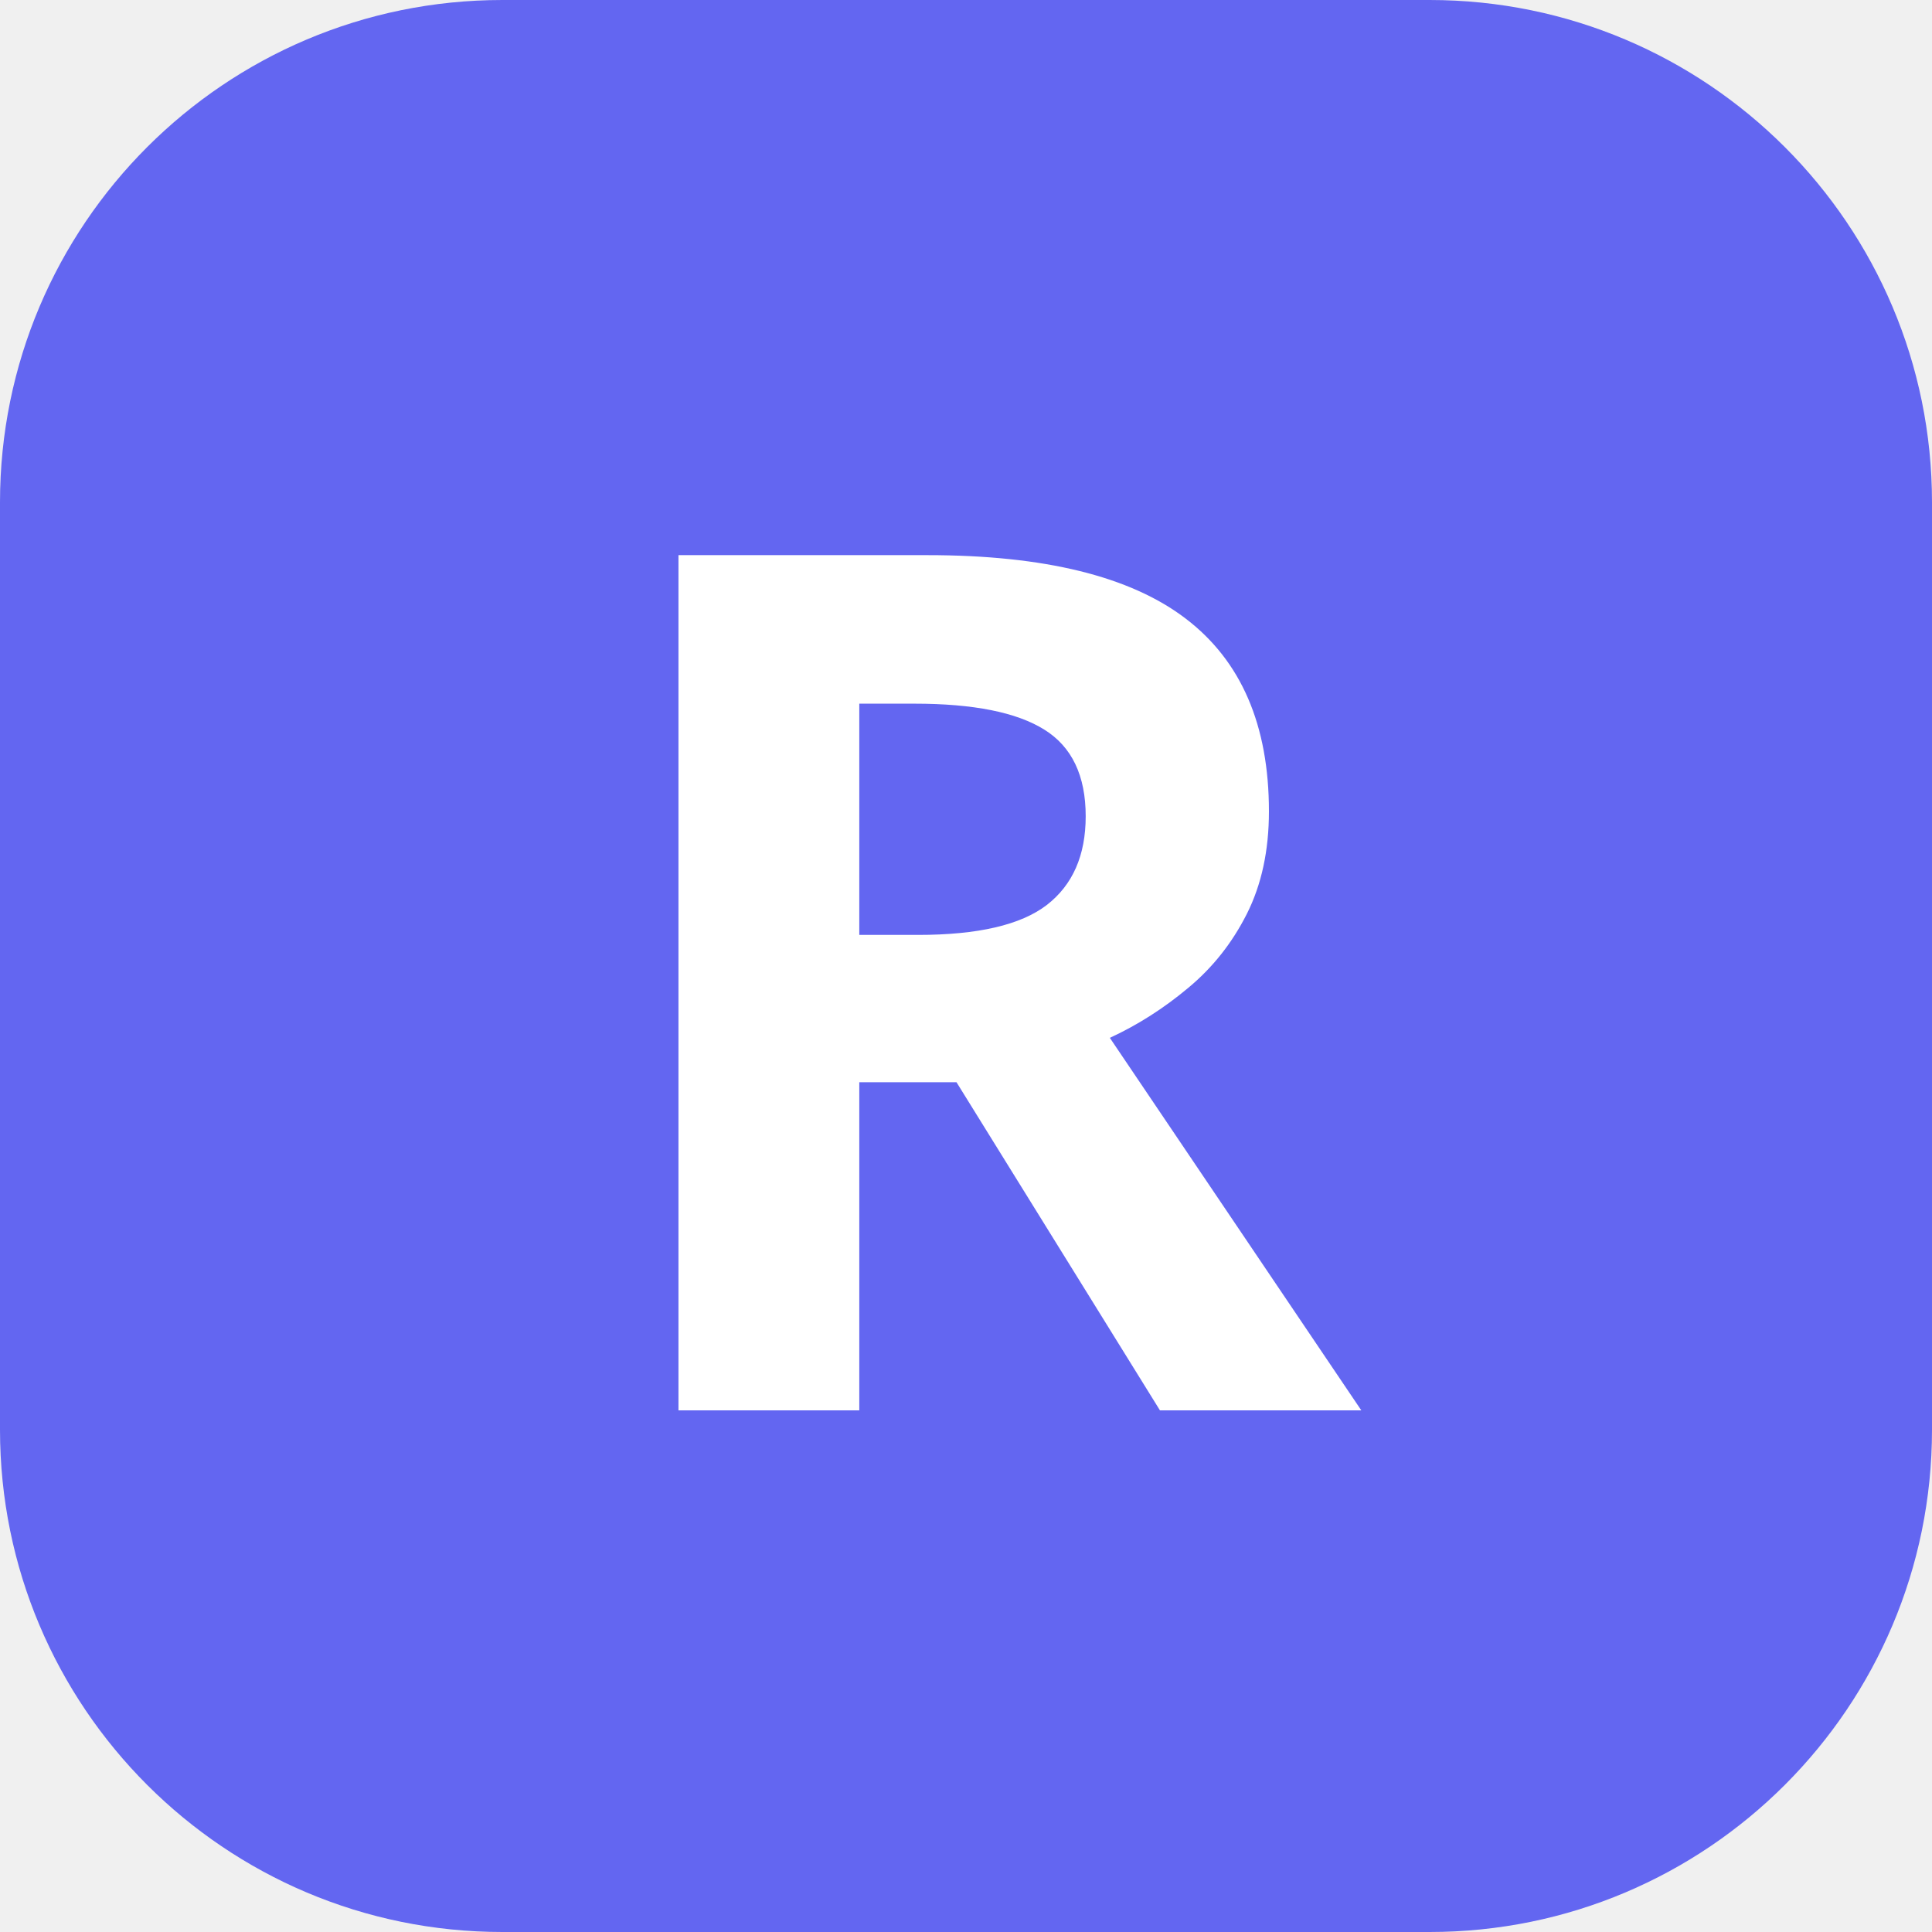
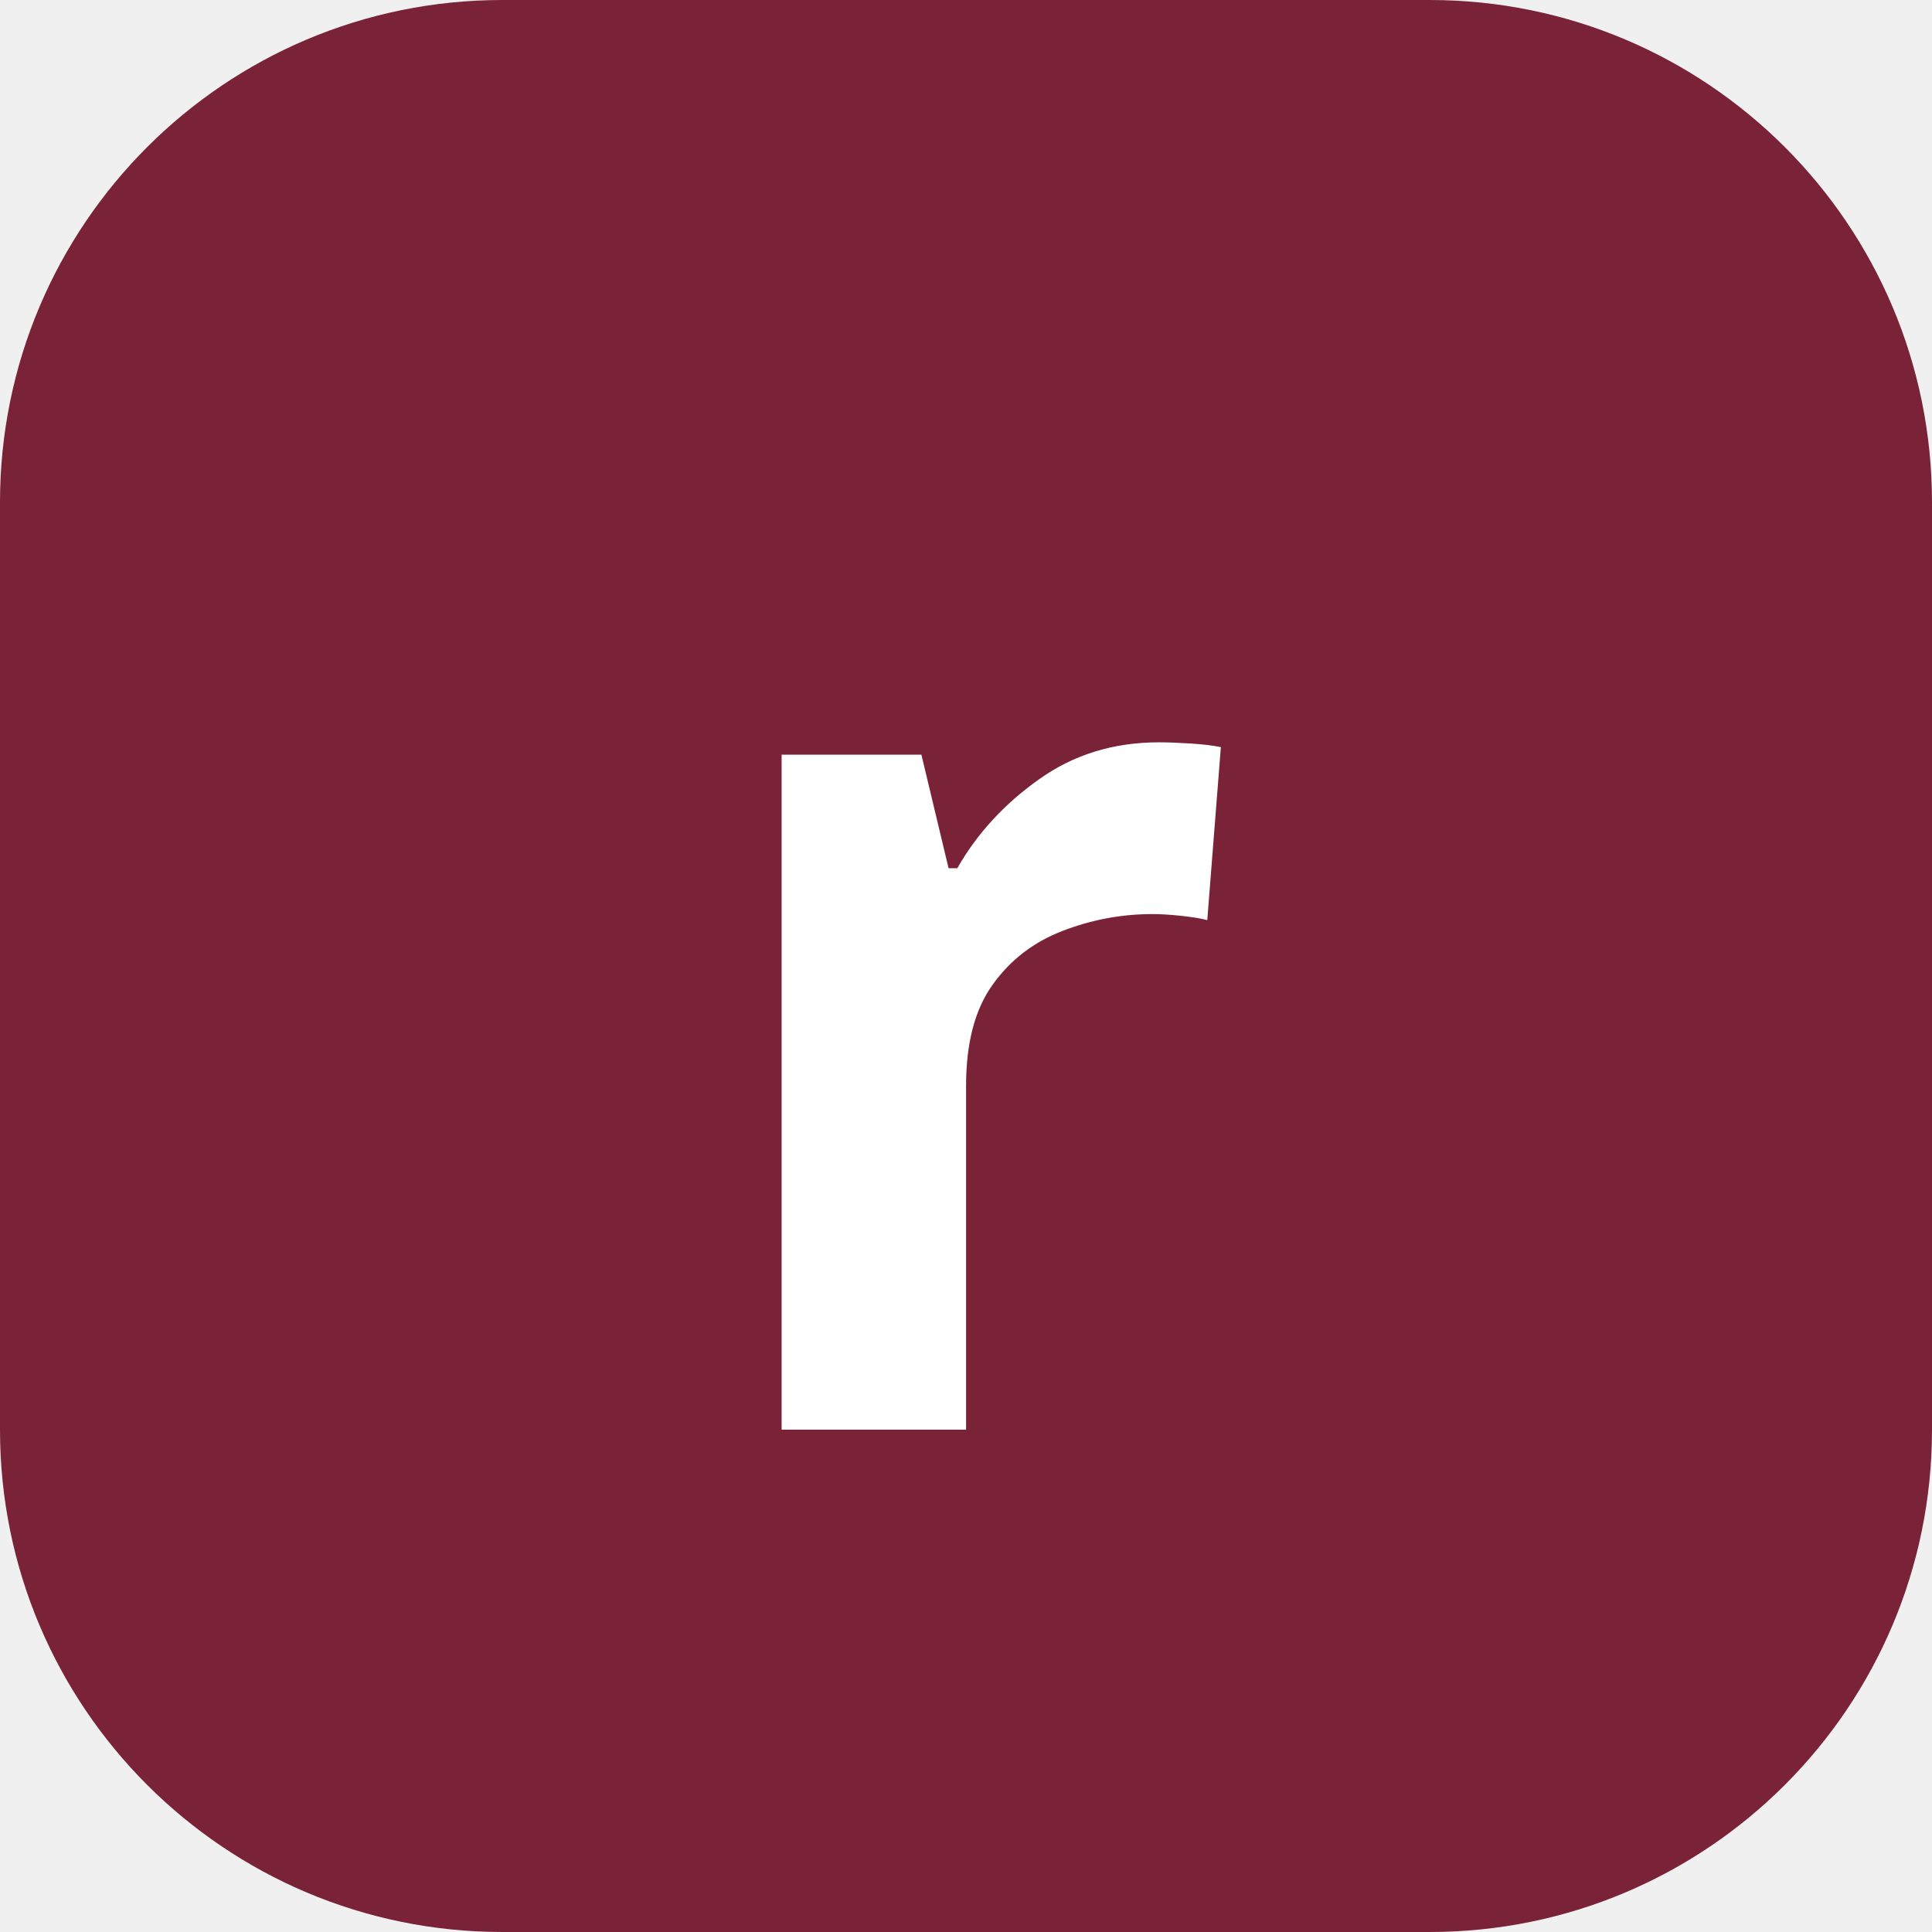
<svg xmlns="http://www.w3.org/2000/svg" viewBox="0 0 100 100">
-   <rect width="100" height="100" rx="26" fill="#6366F1" />
-   <text x="50" y="73" font-family="'DM Sans', system-ui, sans-serif" font-size="62" font-weight="700" fill="#FFFFFF" text-anchor="middle" dominant-baseline="auto">R</text>
+   <rect width="100" height="100" rx="26" fill="#7A2238" />
+   <text x="50" y="74" font-family="'Manrope', system-ui, sans-serif" font-size="64" font-weight="800" fill="#FFFFFF" text-anchor="middle" dominant-baseline="auto">r</text>
</svg>
